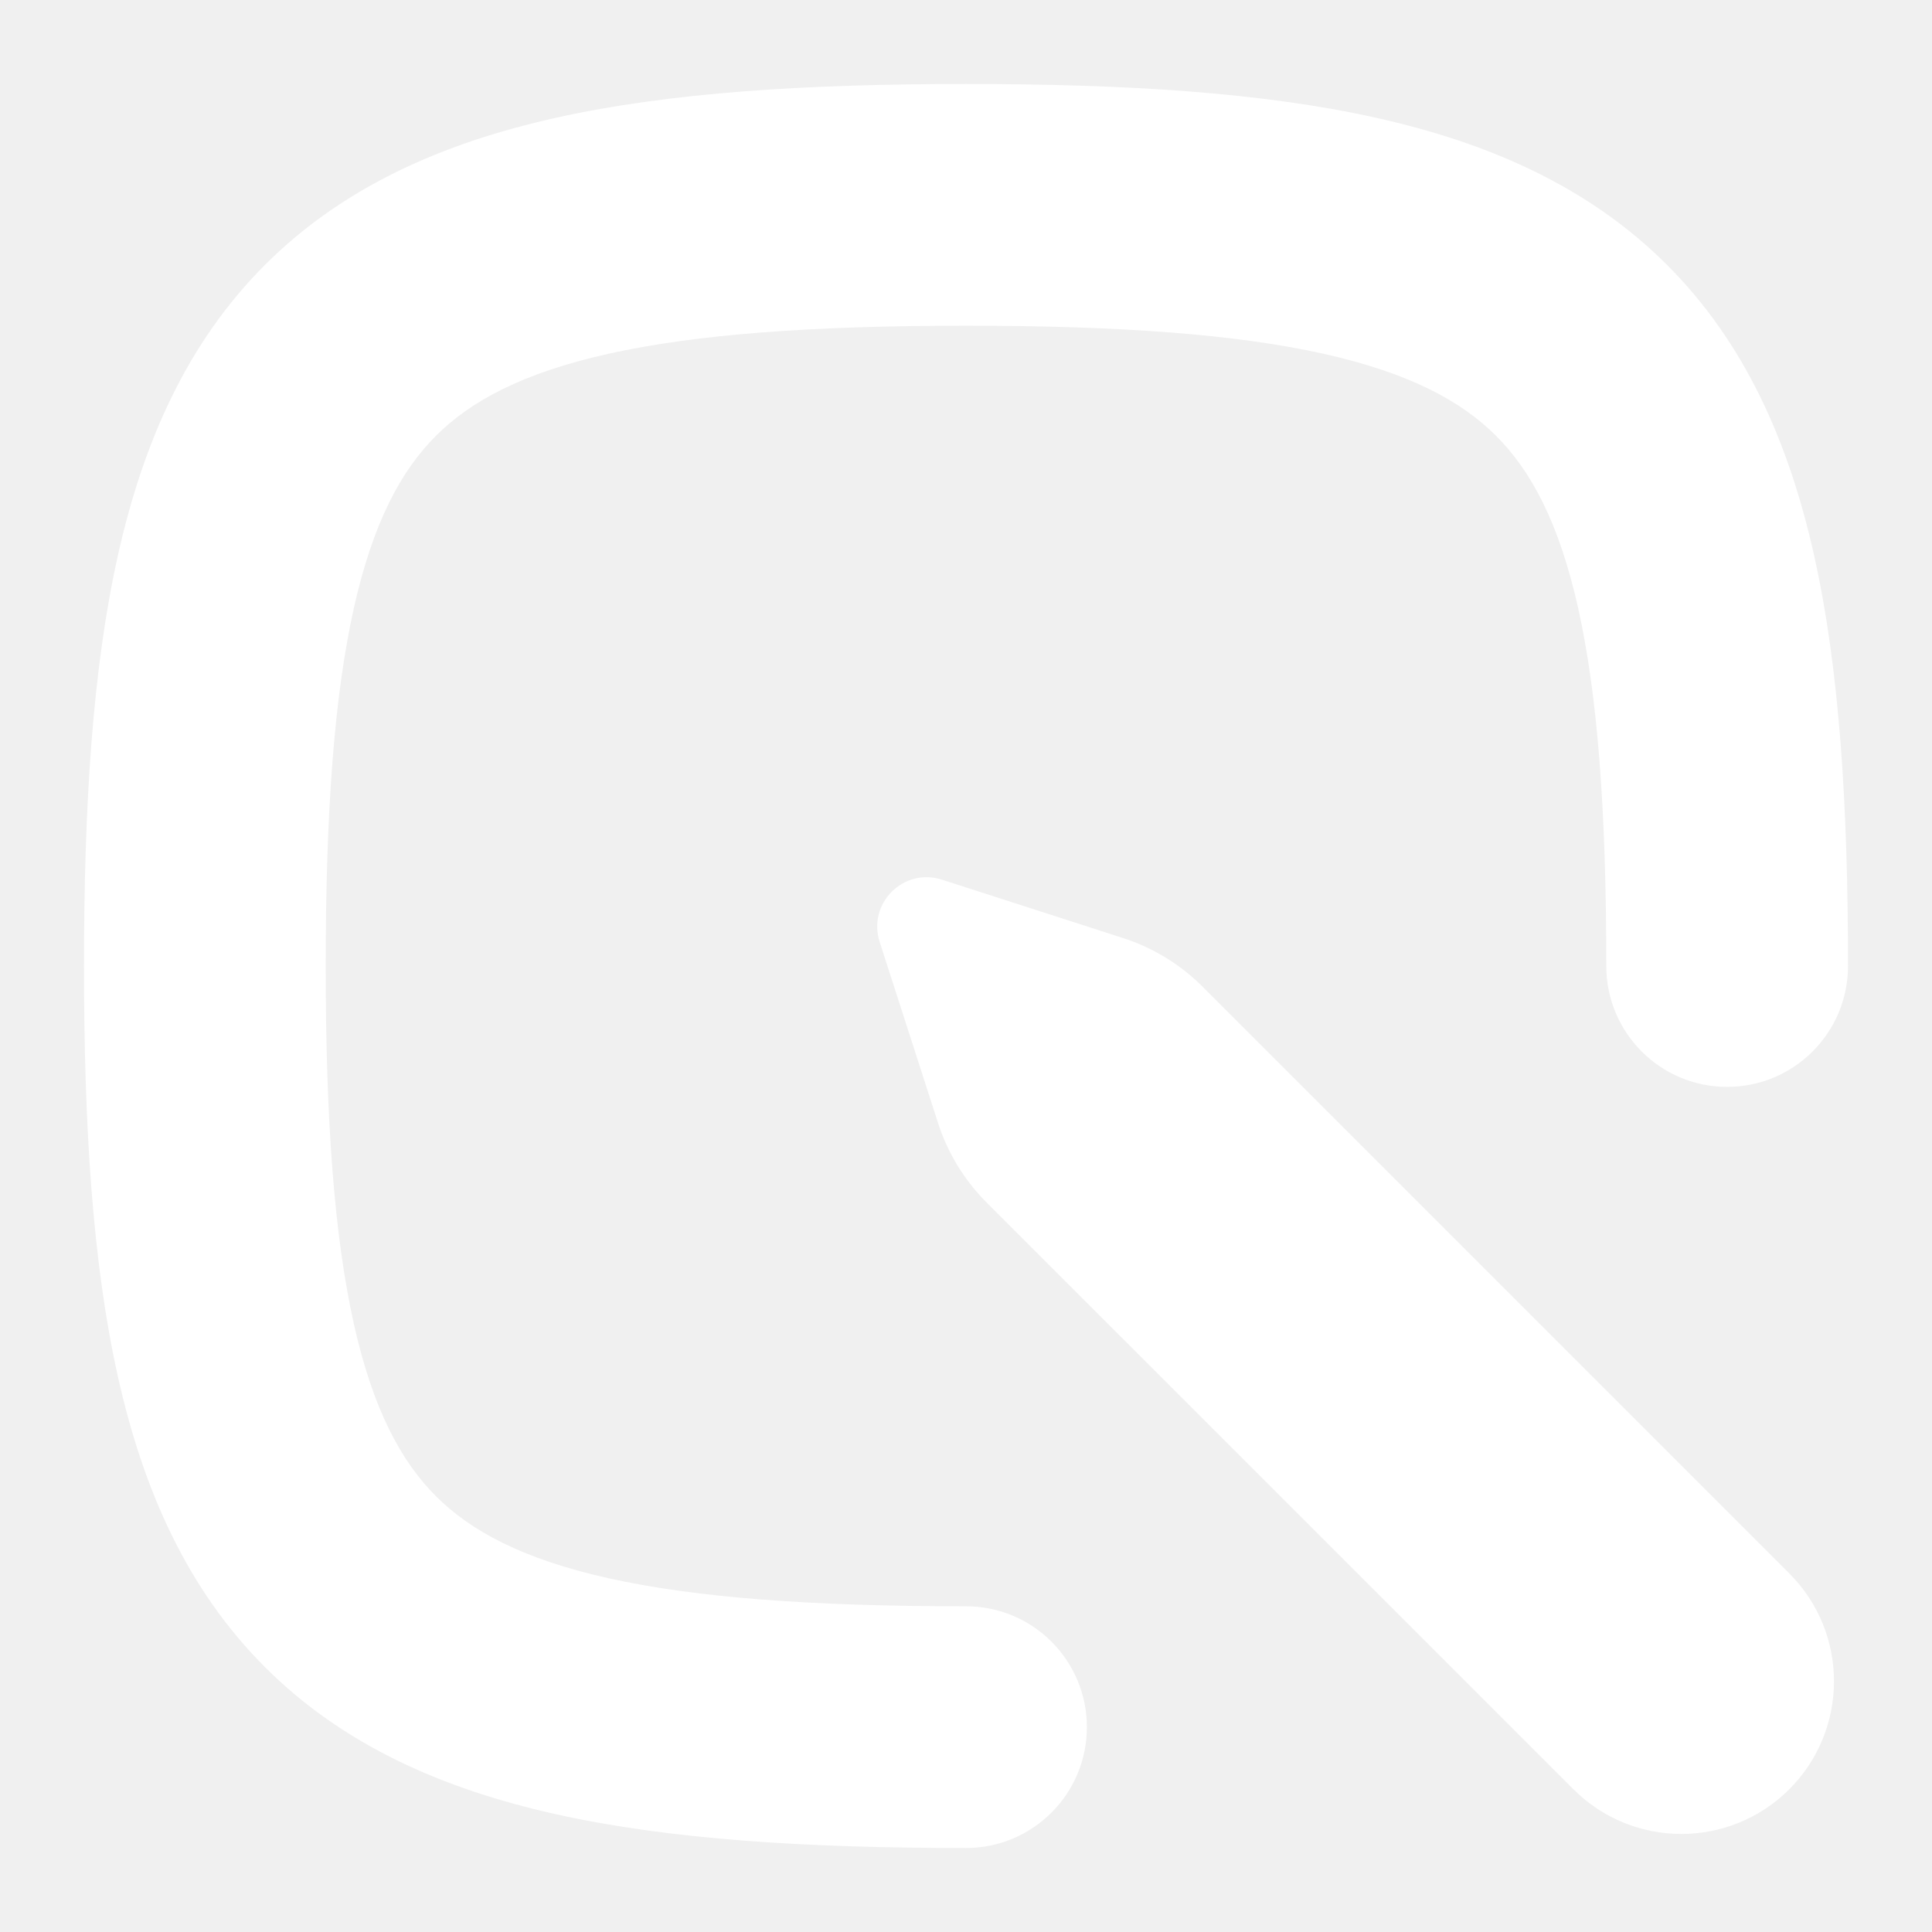
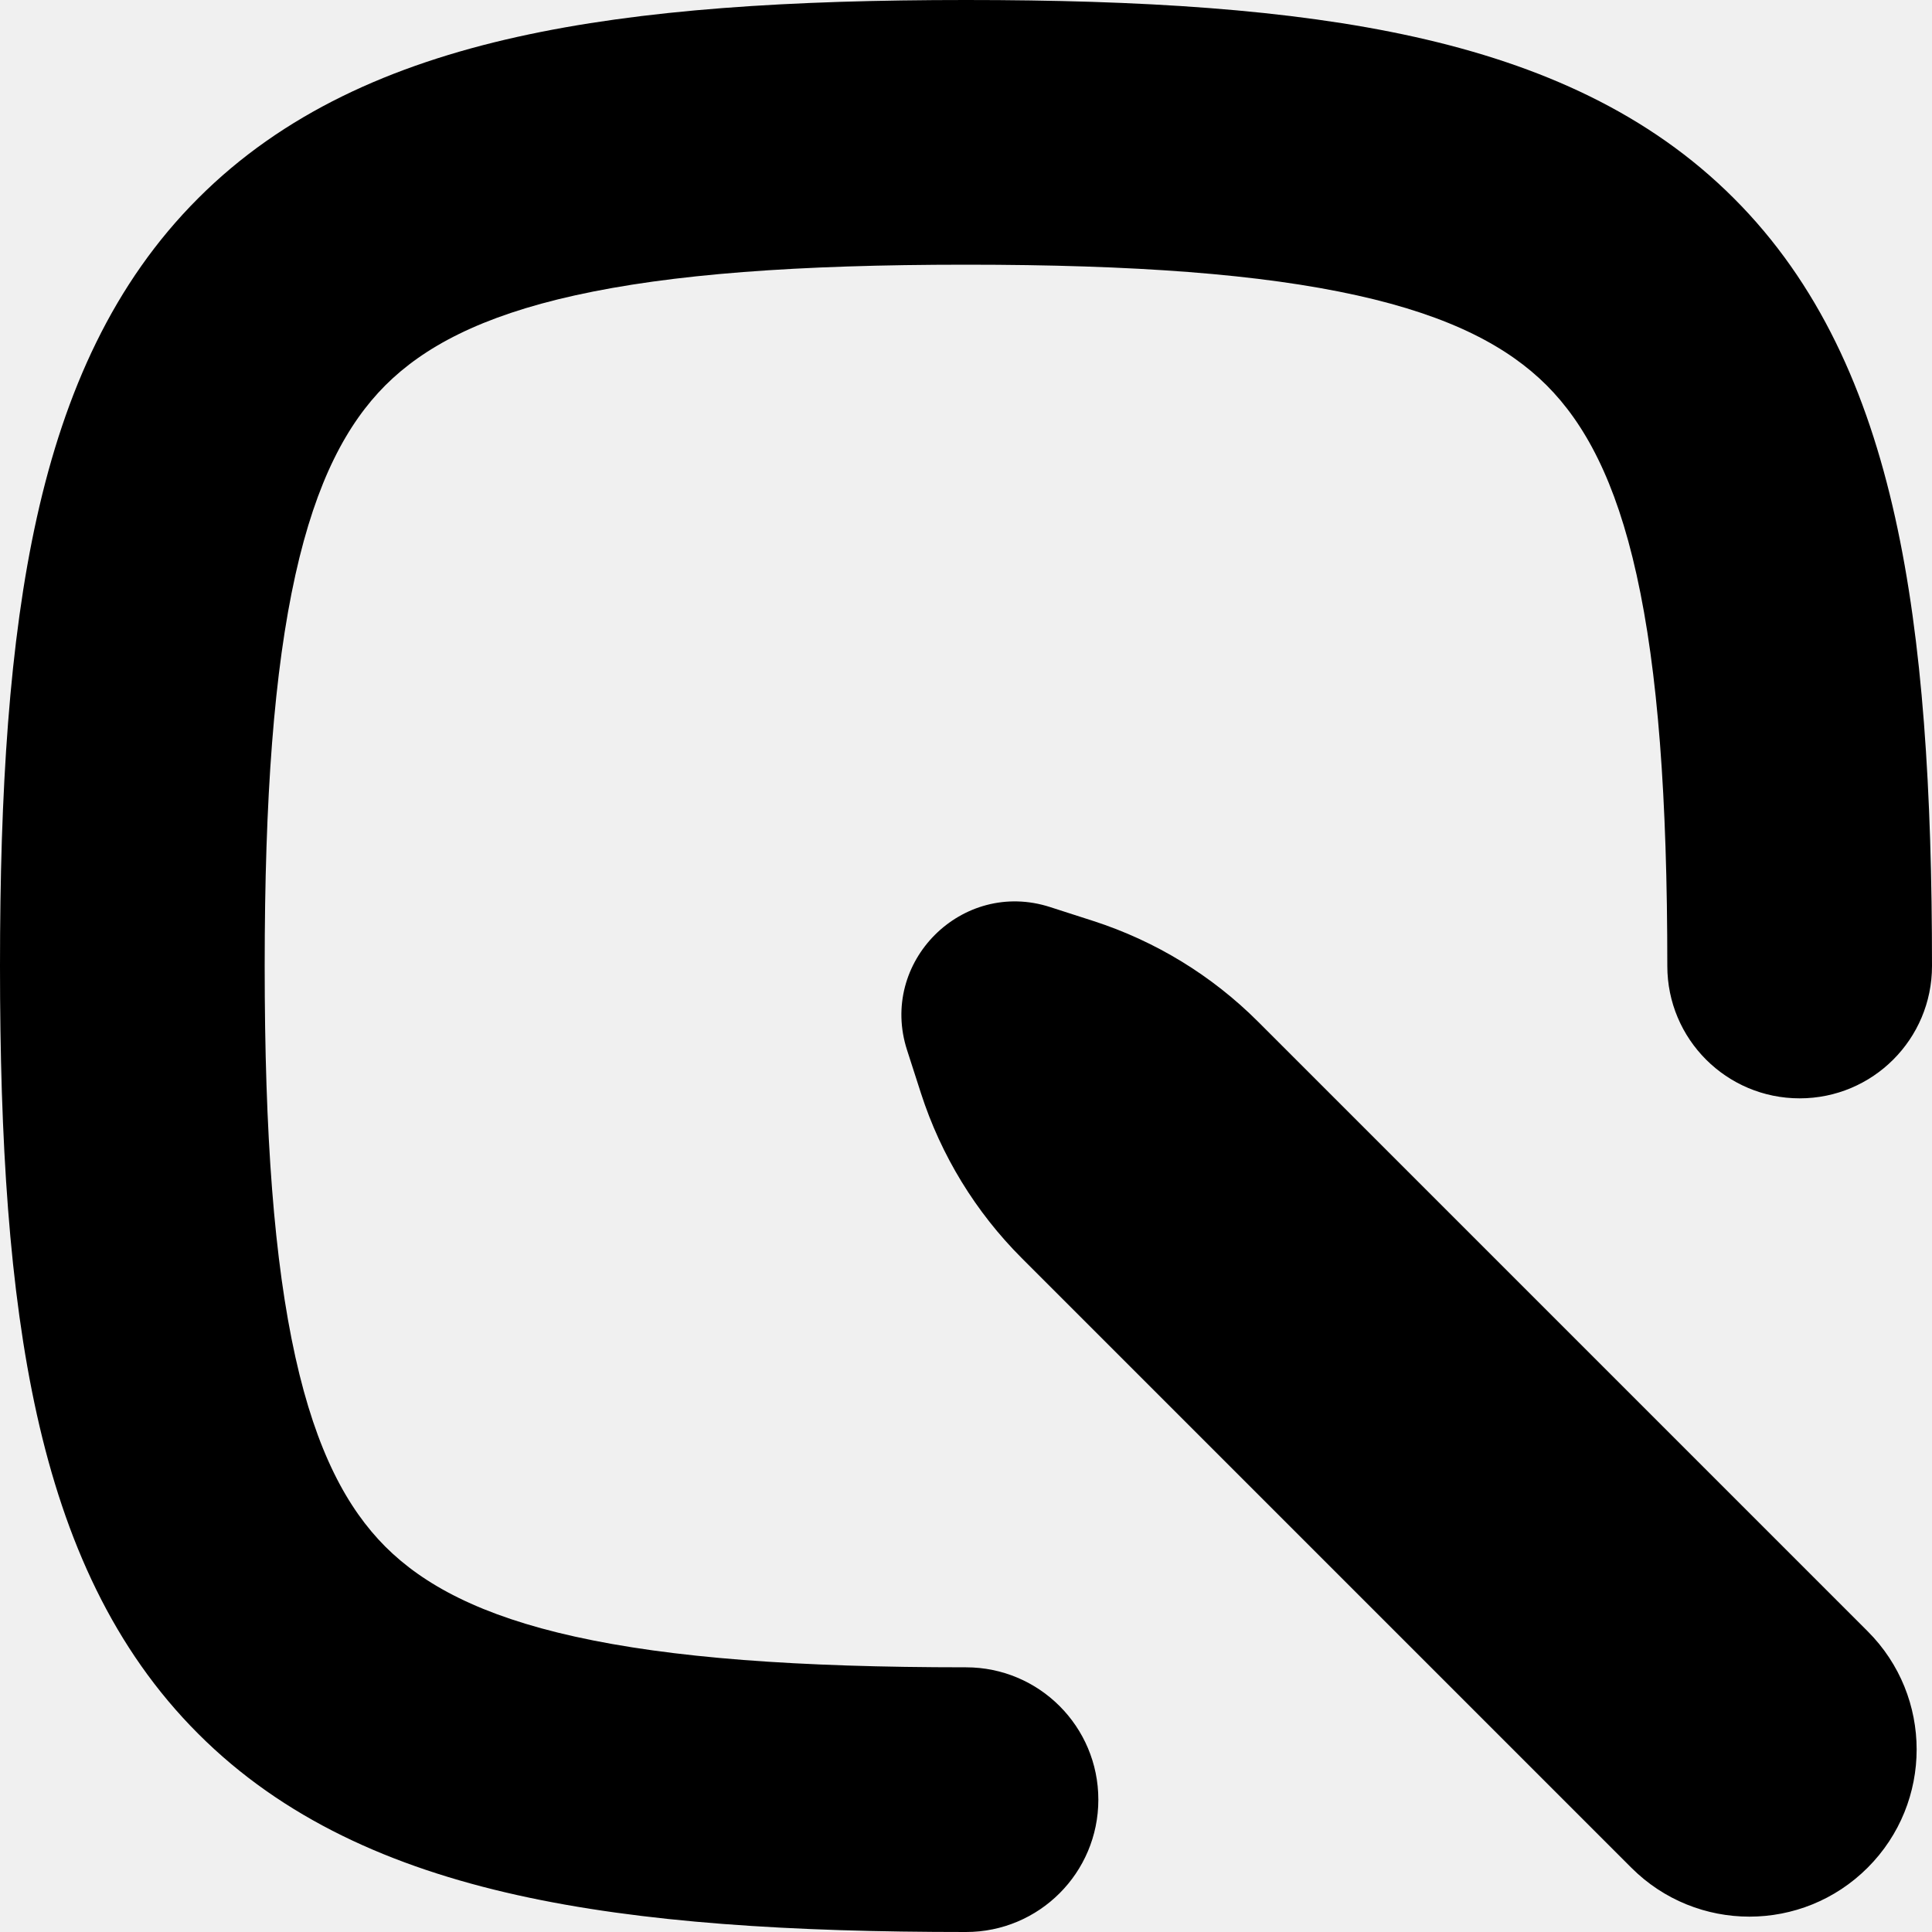
- <svg xmlns="http://www.w3.org/2000/svg" width="16" height="16" viewBox="13 8 46 46" fill="none">
-   <path d="M36 10C39.797 10 43.045 10.2 45.753 10.802C48.493 11.411 50.854 12.469 52.692 14.308C54.531 16.146 55.589 18.507 56.198 21.247C56.8 23.955 57 27.203 57 31C57 32.59 55.712 33.878 54.122 33.878C52.533 33.878 51.245 32.59 51.245 31C51.245 27.335 51.043 24.586 50.579 22.497C50.122 20.441 49.449 19.204 48.622 18.378C47.795 17.551 46.559 16.878 44.503 16.421C42.414 15.957 39.665 15.755 36 15.755C32.335 15.755 29.586 15.957 27.497 16.421C25.441 16.878 24.204 17.551 23.378 18.378C22.551 19.204 21.878 20.441 21.421 22.497C20.957 24.586 20.755 27.335 20.755 31C20.755 34.665 20.957 37.414 21.421 39.503C21.878 41.559 22.551 42.795 23.378 43.622C24.204 44.449 25.441 45.122 27.497 45.579C29.586 46.043 32.335 46.245 36 46.245C37.59 46.245 38.878 47.533 38.878 49.122C38.878 50.712 37.59 52 36 52C32.203 52 28.955 51.8 26.247 51.198C23.507 50.589 21.146 49.531 19.308 47.692C17.469 45.854 16.411 43.493 15.802 40.753C15.2 38.045 15 34.797 15 31C15 27.203 15.2 23.955 15.802 21.247C16.411 18.507 17.469 16.146 19.308 14.308C21.146 12.469 23.507 11.411 26.247 10.802C28.955 10.2 32.203 10 36 10ZM33.944 30.425C33.65 29.512 34.512 28.65 35.425 28.944L39.743 30.336C40.453 30.565 41.099 30.96 41.627 31.487L55.602 45.462C57.021 46.881 57.021 49.182 55.602 50.602C54.182 52.02 51.882 52.02 50.463 50.602L36.487 36.627C35.96 36.099 35.565 35.453 35.336 34.743L33.944 30.425Z" fill="white" />
+ <svg xmlns="http://www.w3.org/2000/svg" width="20" height="20" viewBox="0 0 20 20" fill="none">
+   <path d="M10 0C11.808 2.01721e-09 13.355 0.095 14.645 0.382C15.949 0.672 17.073 1.176 17.948 2.052C18.824 2.927 19.328 4.051 19.618 5.355C19.905 6.645 20 8.192 20 10C20 10.757 19.387 11.37 18.63 11.37C17.873 11.37 17.26 10.757 17.26 10C17.26 8.255 17.163 6.946 16.942 5.951C16.725 4.972 16.404 4.383 16.011 3.989C15.617 3.596 15.028 3.275 14.049 3.058C13.054 2.837 11.745 2.74 10 2.74C8.255 2.74 6.946 2.837 5.951 3.058C4.972 3.275 4.383 3.596 3.989 3.989C3.596 4.383 3.275 4.972 3.058 5.951C2.837 6.946 2.74 8.255 2.74 10C2.74 11.745 2.837 13.054 3.058 14.049C3.275 15.028 3.596 15.617 3.989 16.011C4.383 16.404 4.972 16.725 5.951 16.942C6.946 17.163 8.255 17.26 10 17.26C10.757 17.26 11.37 17.873 11.37 18.63C11.37 19.387 10.757 20 10 20C8.192 20 6.645 19.905 5.355 19.618C4.051 19.328 2.927 18.824 2.052 17.948C1.176 17.073 0.672 15.949 0.382 14.645C0.095 13.355 2.01724e-09 11.808 0 10C0 8.192 0.095 6.645 0.382 5.355C0.672 4.051 1.176 2.927 2.052 2.052C2.927 1.176 4.051 0.672 5.355 0.382C6.645 0.095 8.192 0 10 0ZM9.39 10.871C9.095 9.959 9.959 9.095 10.871 9.39L11.318 9.534C11.962 9.742 12.546 10.099 13.024 10.577L19.334 16.887C20.01 17.562 20.01 18.658 19.334 19.334C18.658 20.01 17.562 20.01 16.887 19.334L10.577 13.024C10.099 12.546 9.742 11.962 9.534 11.318L9.39 10.871Z" fill="black" />
</svg>
